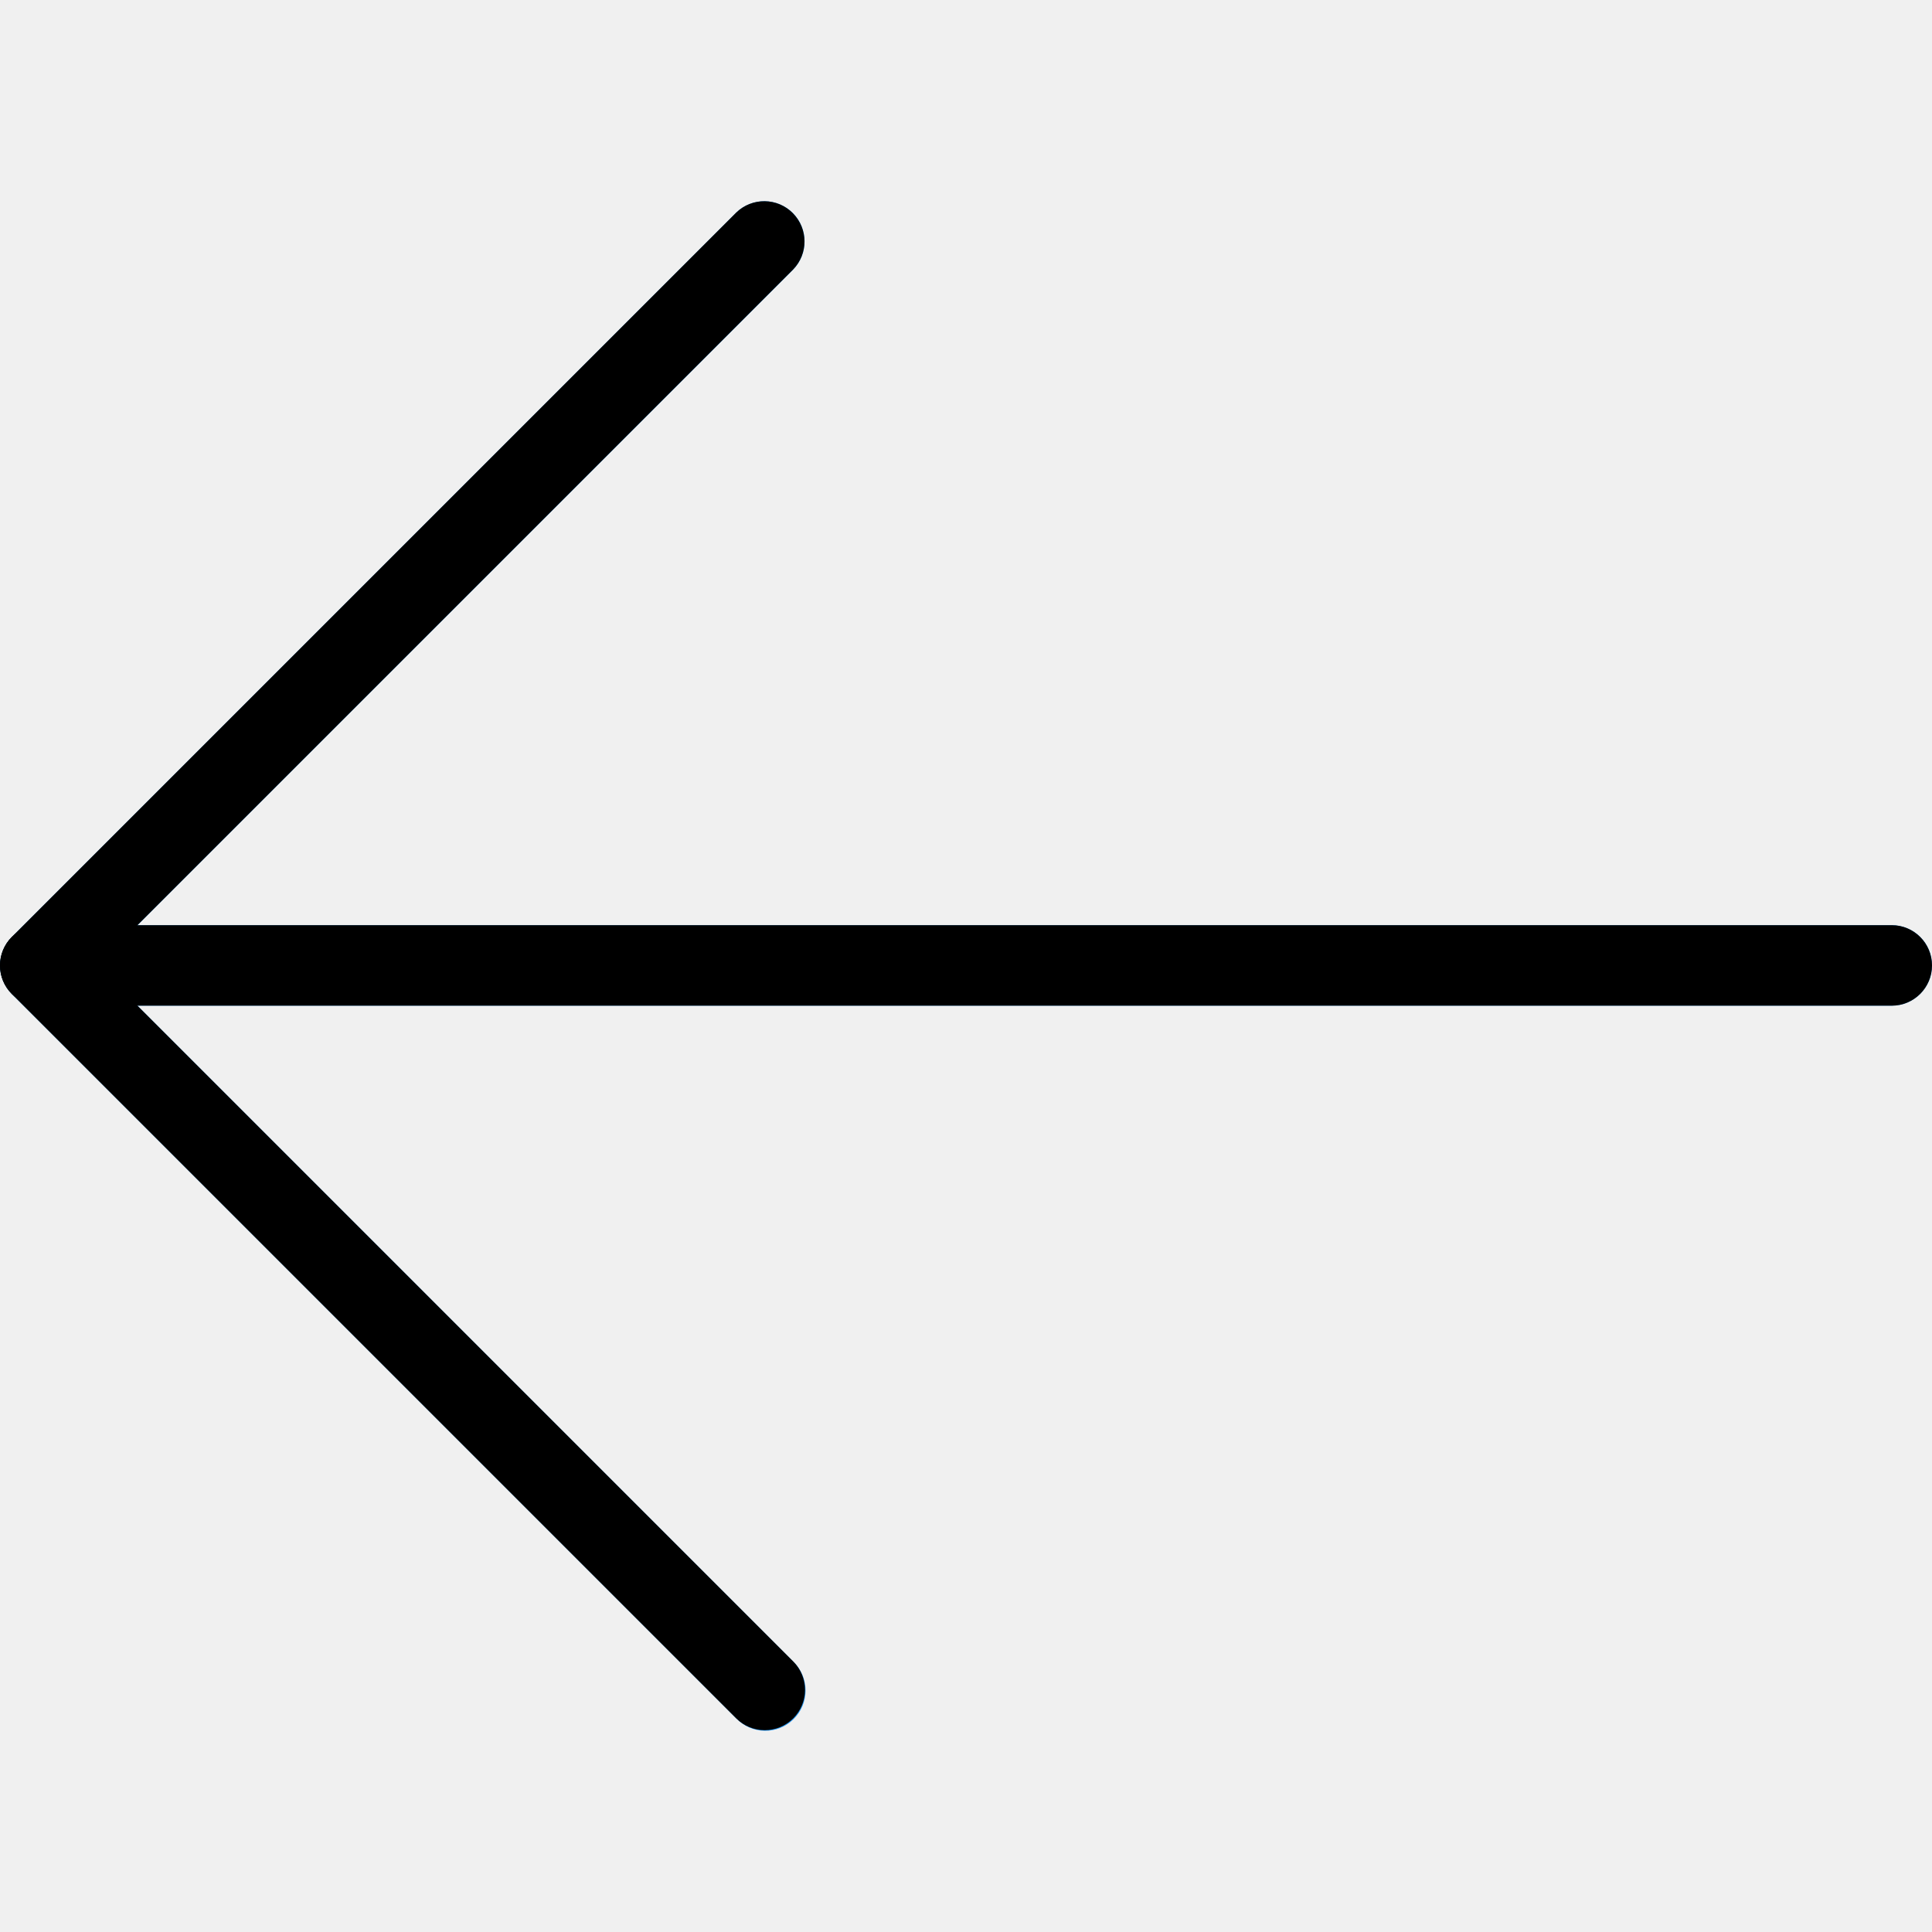
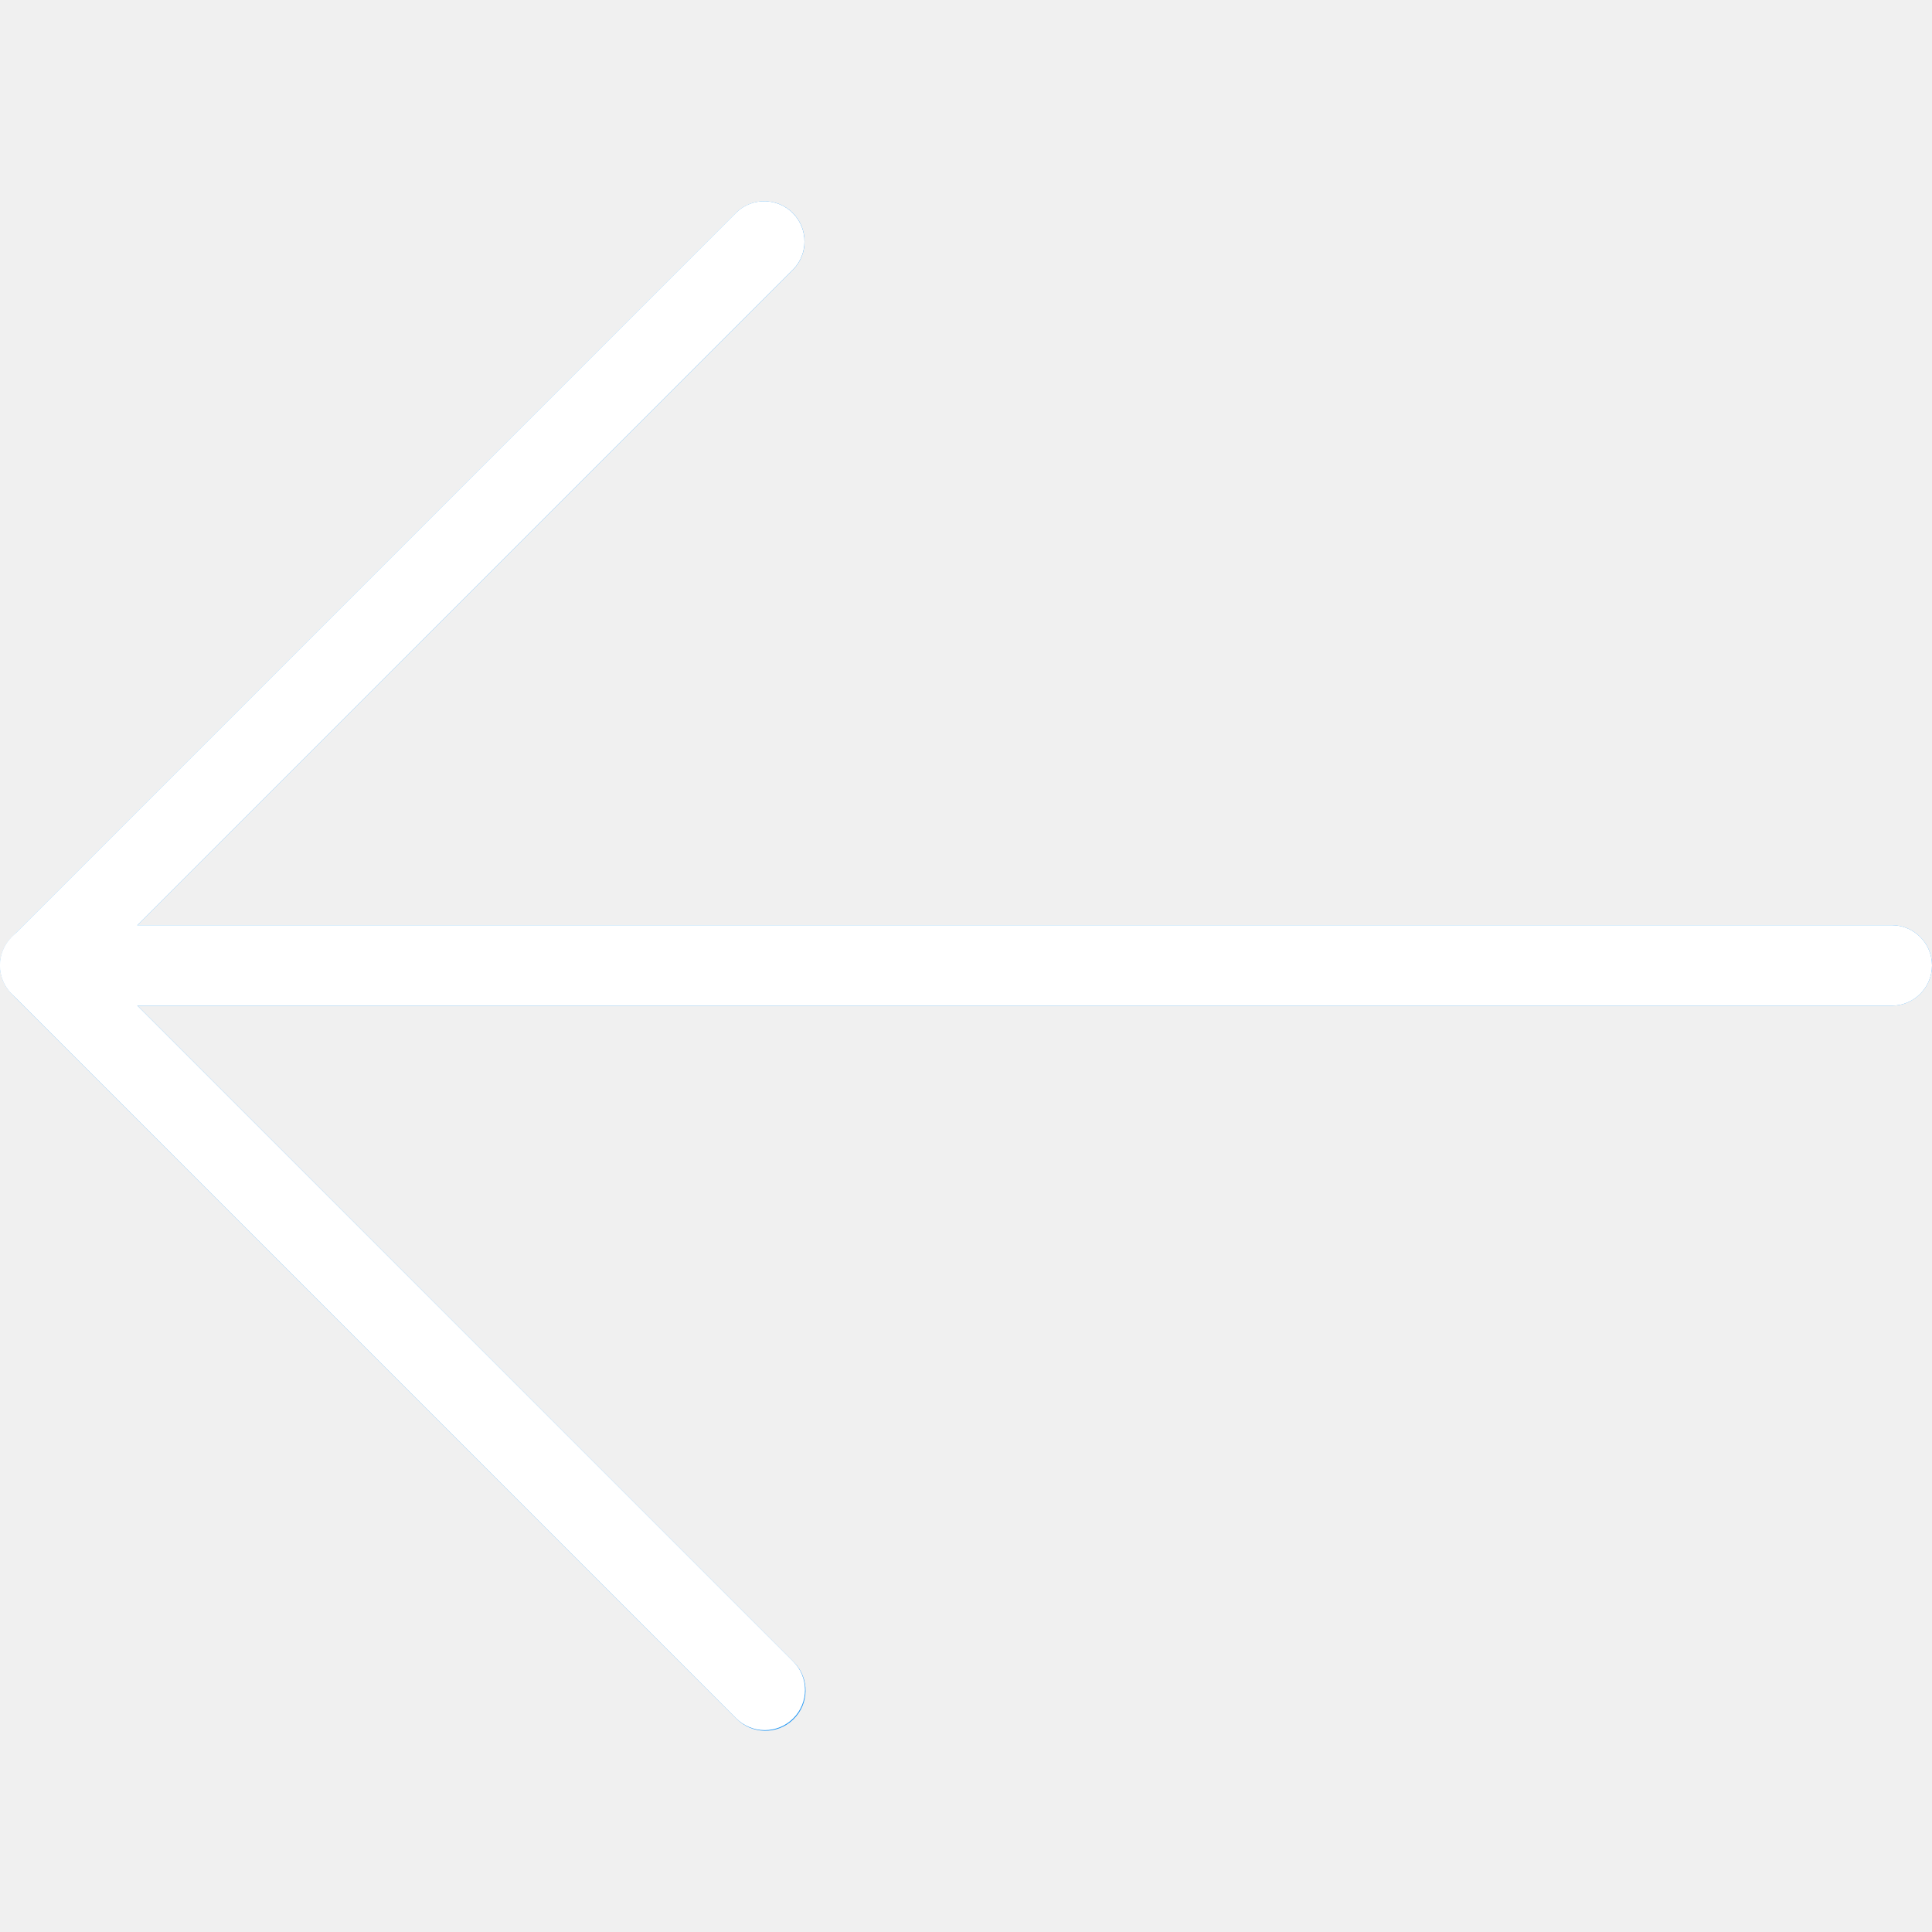
- <svg xmlns="http://www.w3.org/2000/svg" version="1.1" id="Capa_1" x="0px" y="0px" viewBox="0 0 512.008 512.008" style="enable-background:new 0 0 512.008 512.008;" xml:space="preserve">
+ <svg xmlns="http://www.w3.org/2000/svg" fill="#ffffff" version="1.1" id="Capa_1" x="0px" y="0px" viewBox="0 0 512.008 512.008" style="enable-background:new 0 0 512.008 512.008;" xml:space="preserve">
  <path style="fill:#2196F3;" d="M501.342,245.185H36.424L210.227,71.404c4.093-4.237,3.975-10.99-0.262-15.083  c-4.134-3.992-10.687-3.992-14.82,0l-192,192c-4.171,4.16-4.179,10.914-0.019,15.085c0.006,0.006,0.013,0.013,0.019,0.019l192,192  c4.093,4.237,10.845,4.354,15.083,0.262c4.237-4.093,4.354-10.845,0.262-15.083c-0.086-0.089-0.173-0.176-0.262-0.262  L36.424,266.519h464.917c5.891,0,10.667-4.776,10.667-10.667S507.233,245.185,501.342,245.185z" />
  <path d="M202.675,458.519c-2.831,0.005-5.548-1.115-7.552-3.115l-192-192c-4.164-4.165-4.164-10.917,0-15.083l192-192  c4.237-4.093,10.99-3.975,15.083,0.262c3.992,4.134,3.992,10.687,0,14.82L25.758,255.852L210.206,440.3  c4.171,4.16,4.179,10.914,0.019,15.085C208.224,457.39,205.508,458.518,202.675,458.519z" />
  <path d="M501.342,266.519H10.675c-5.891,0-10.667-4.776-10.667-10.667s4.776-10.667,10.667-10.667h490.667  c5.891,0,10.667,4.776,10.667,10.667S507.233,266.519,501.342,266.519z" />
</svg>
